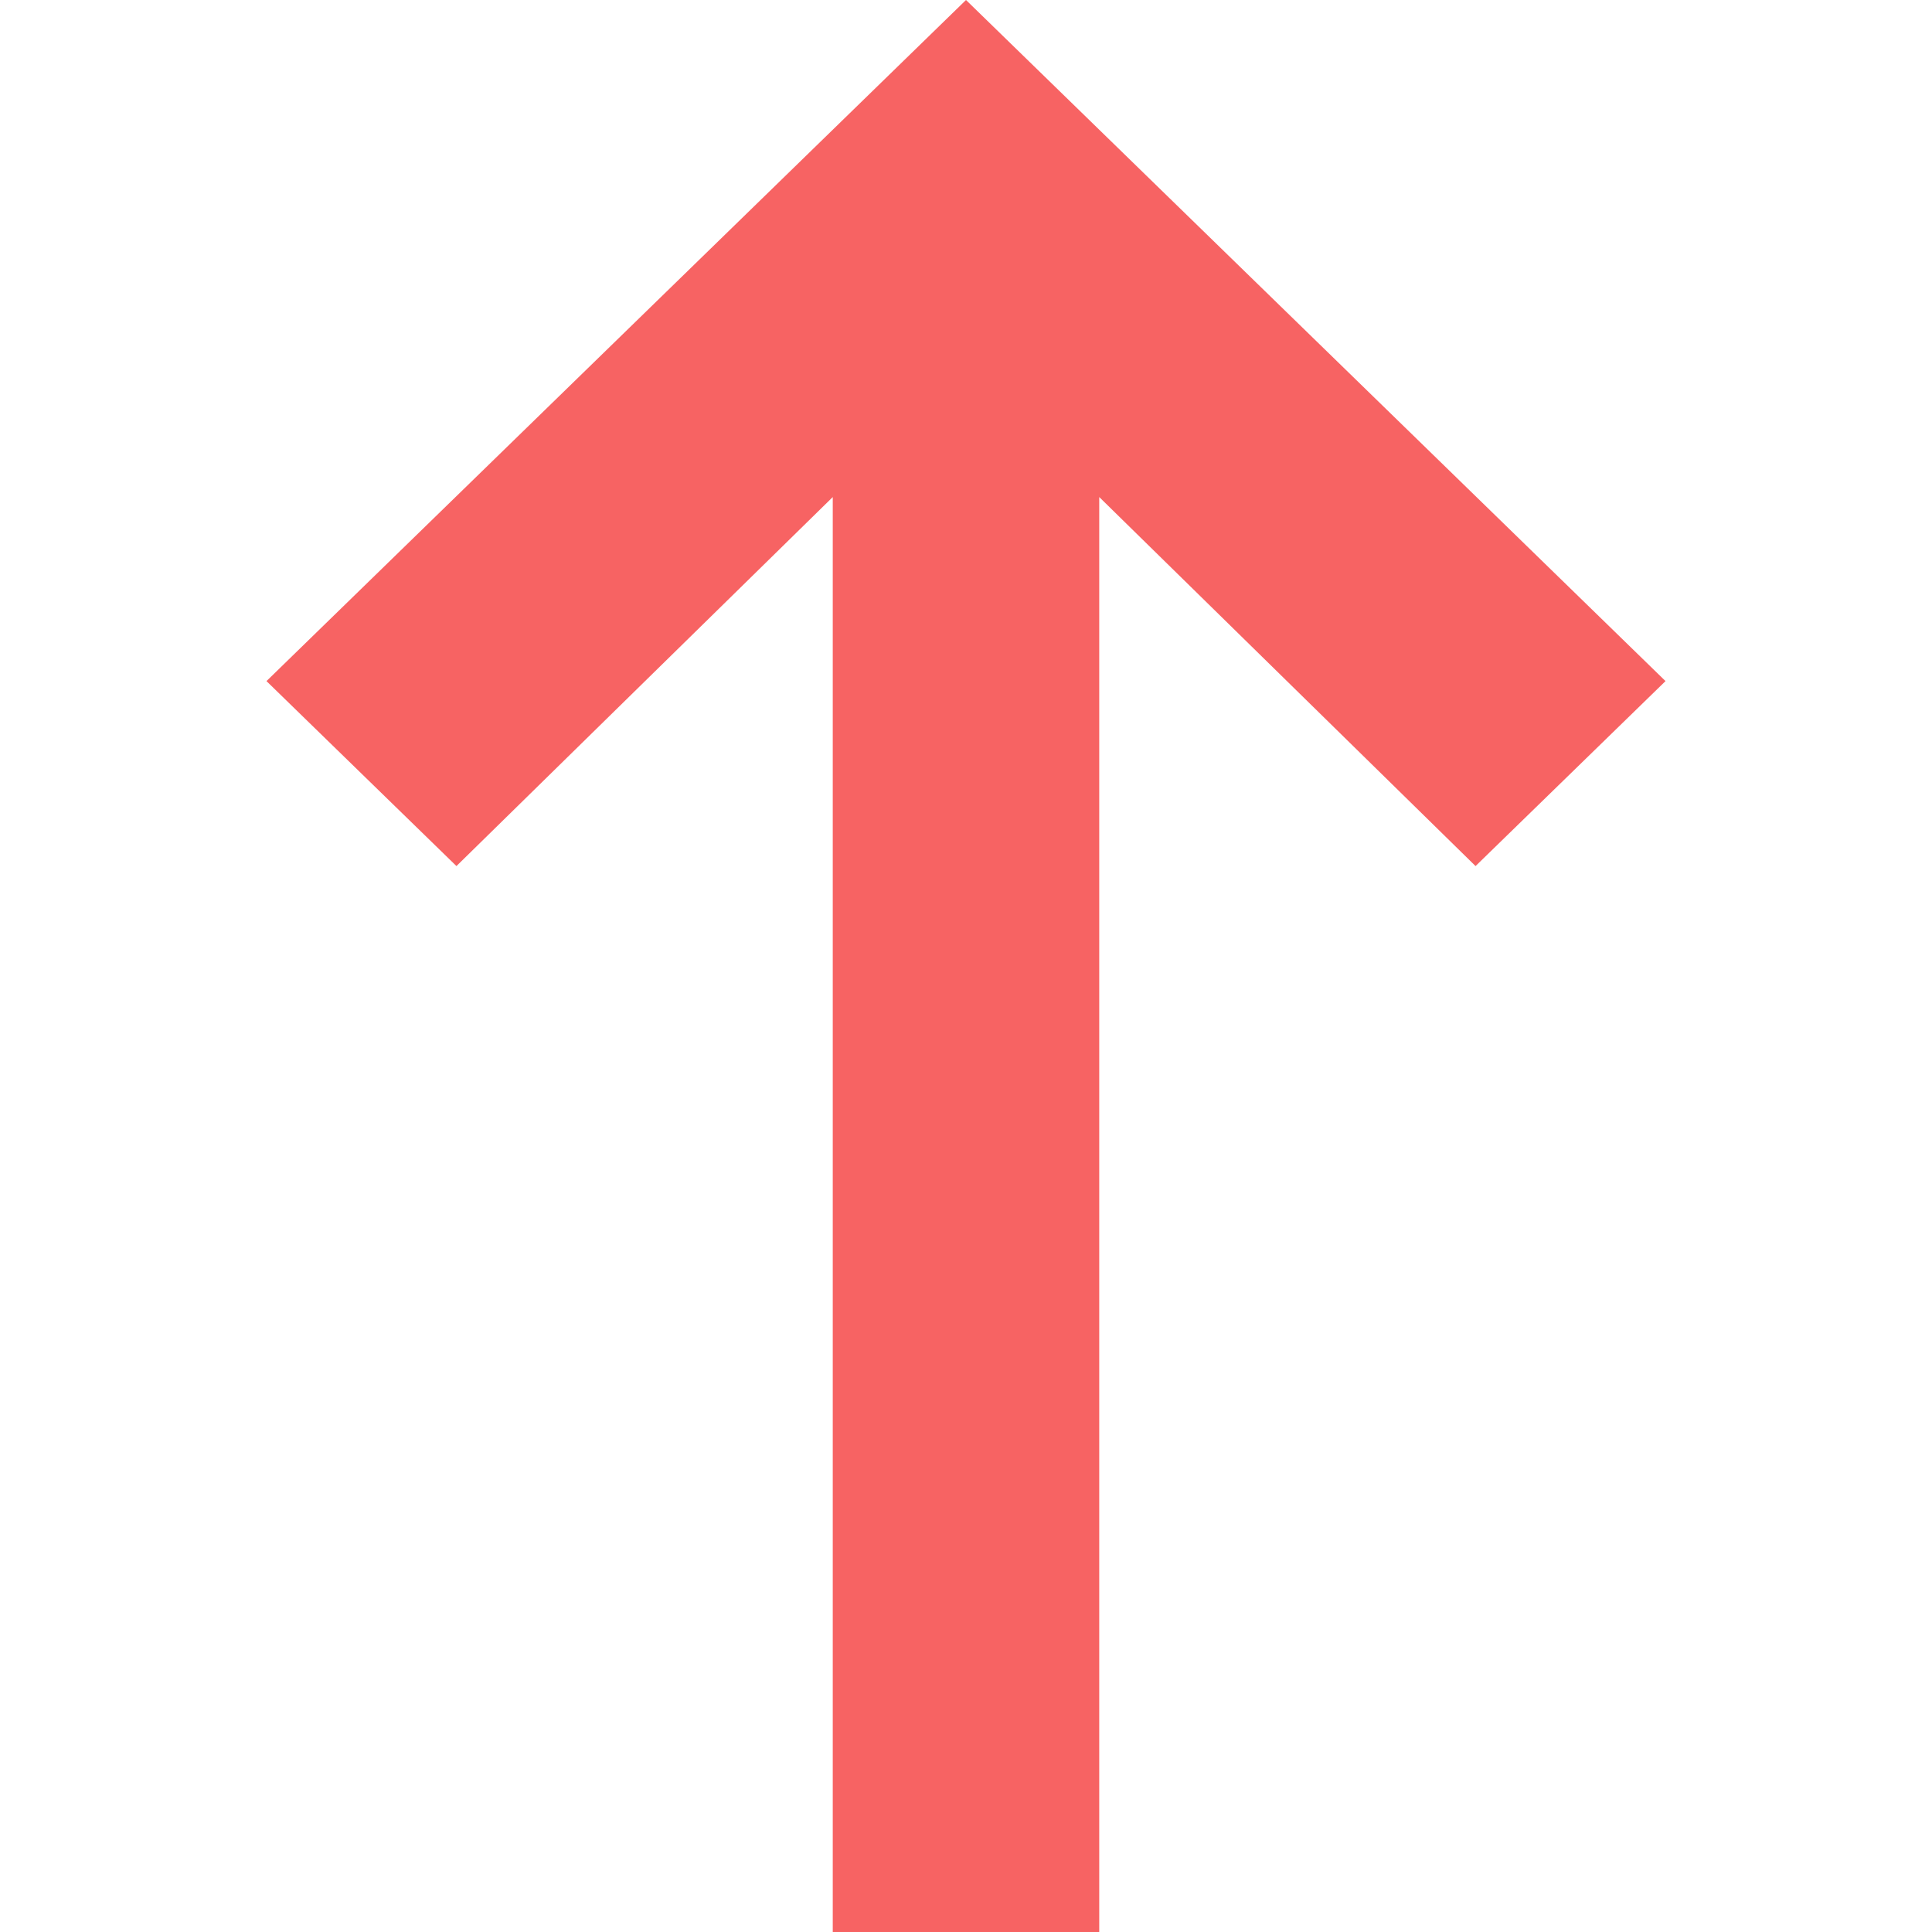
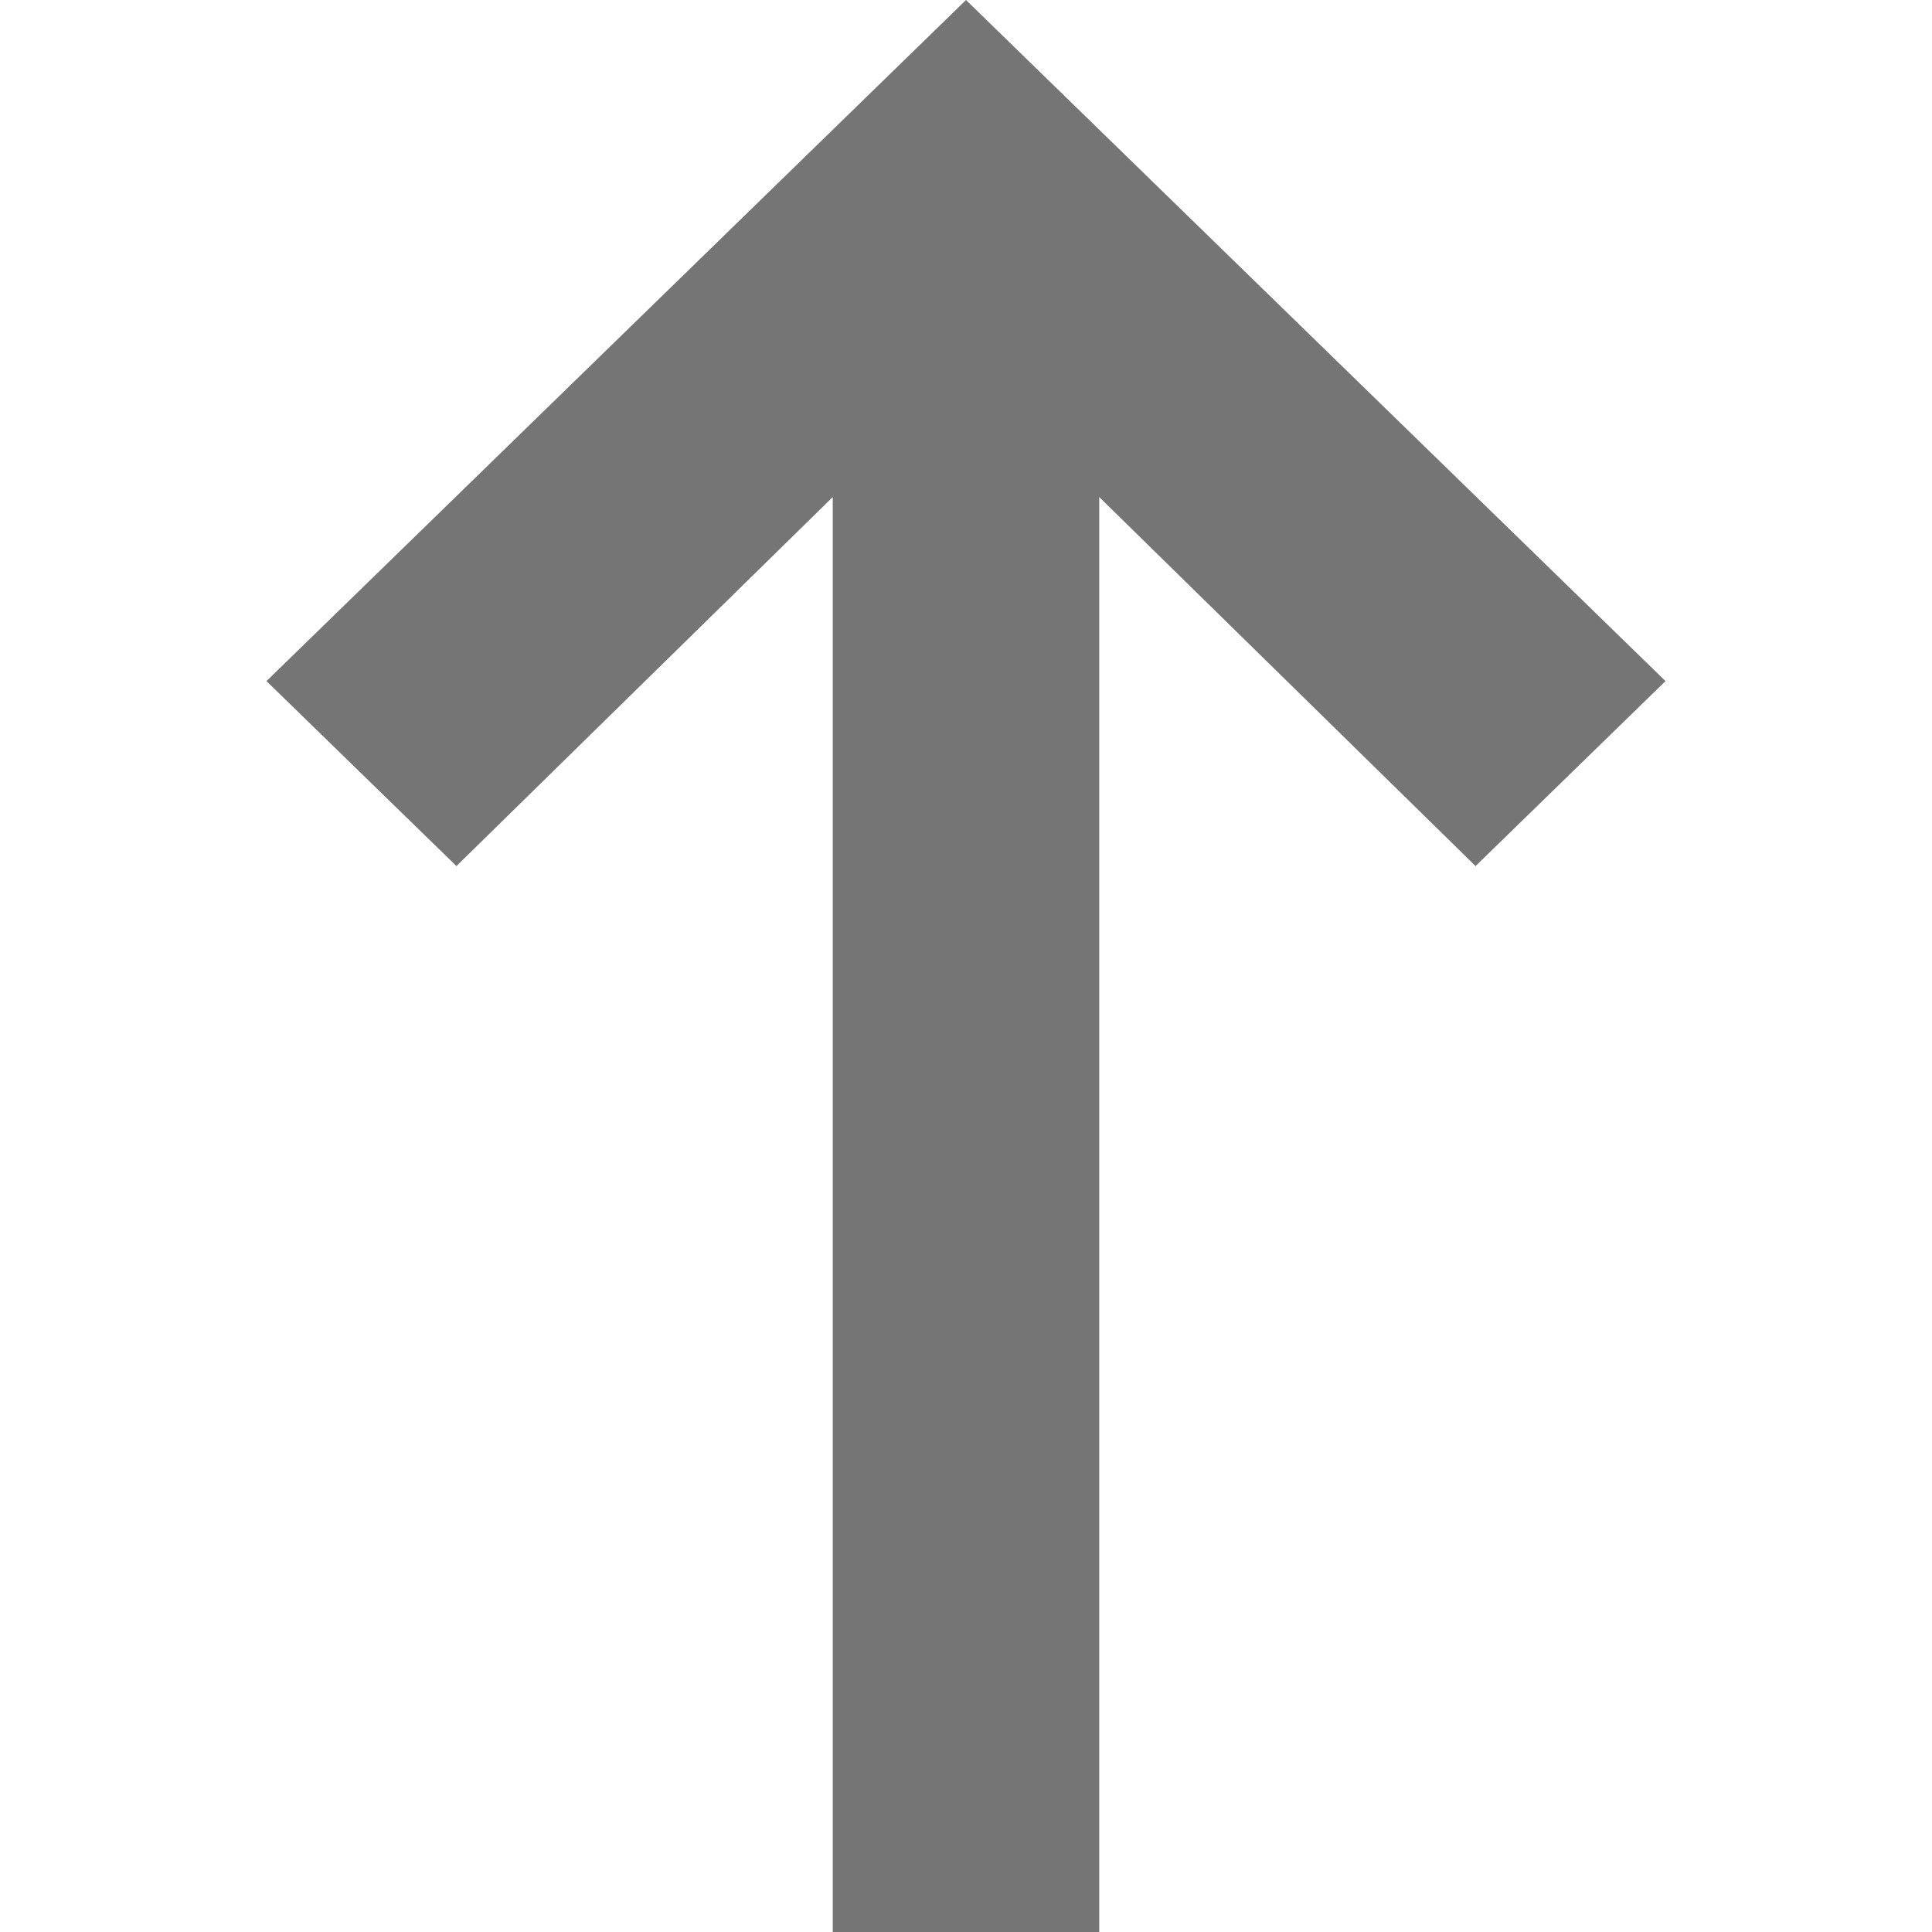
<svg xmlns="http://www.w3.org/2000/svg" version="1.1" id="Capa_1" x="0px" y="0px" viewBox="0 0 512 512" style="enable-background:new 0 0 512 512;" xml:space="preserve">
-   <polygon style="fill:#F76363;" points="441.379,180.498 256,0 70.621,180.498 120.964,229.517 220.69,131.725 220.69,512   291.31,512 291.31,131.725 391.036,229.517 " />
+   <polygon fill="rgb(117, 117, 117)" points="441.379,180.498 256,0 70.621,180.498 120.964,229.517 220.69,131.725 220.69,512  291.31,512 291.31,131.725 391.036,229.517 " />
  <g>
</g>
  <g>
</g>
  <g>
</g>
  <g>
</g>
  <g>
</g>
  <g>
</g>
  <g>
</g>
  <g>
</g>
  <g>
</g>
  <g>
</g>
  <g>
</g>
  <g>
</g>
  <g>
</g>
  <g>
</g>
  <g>
</g>
</svg>
